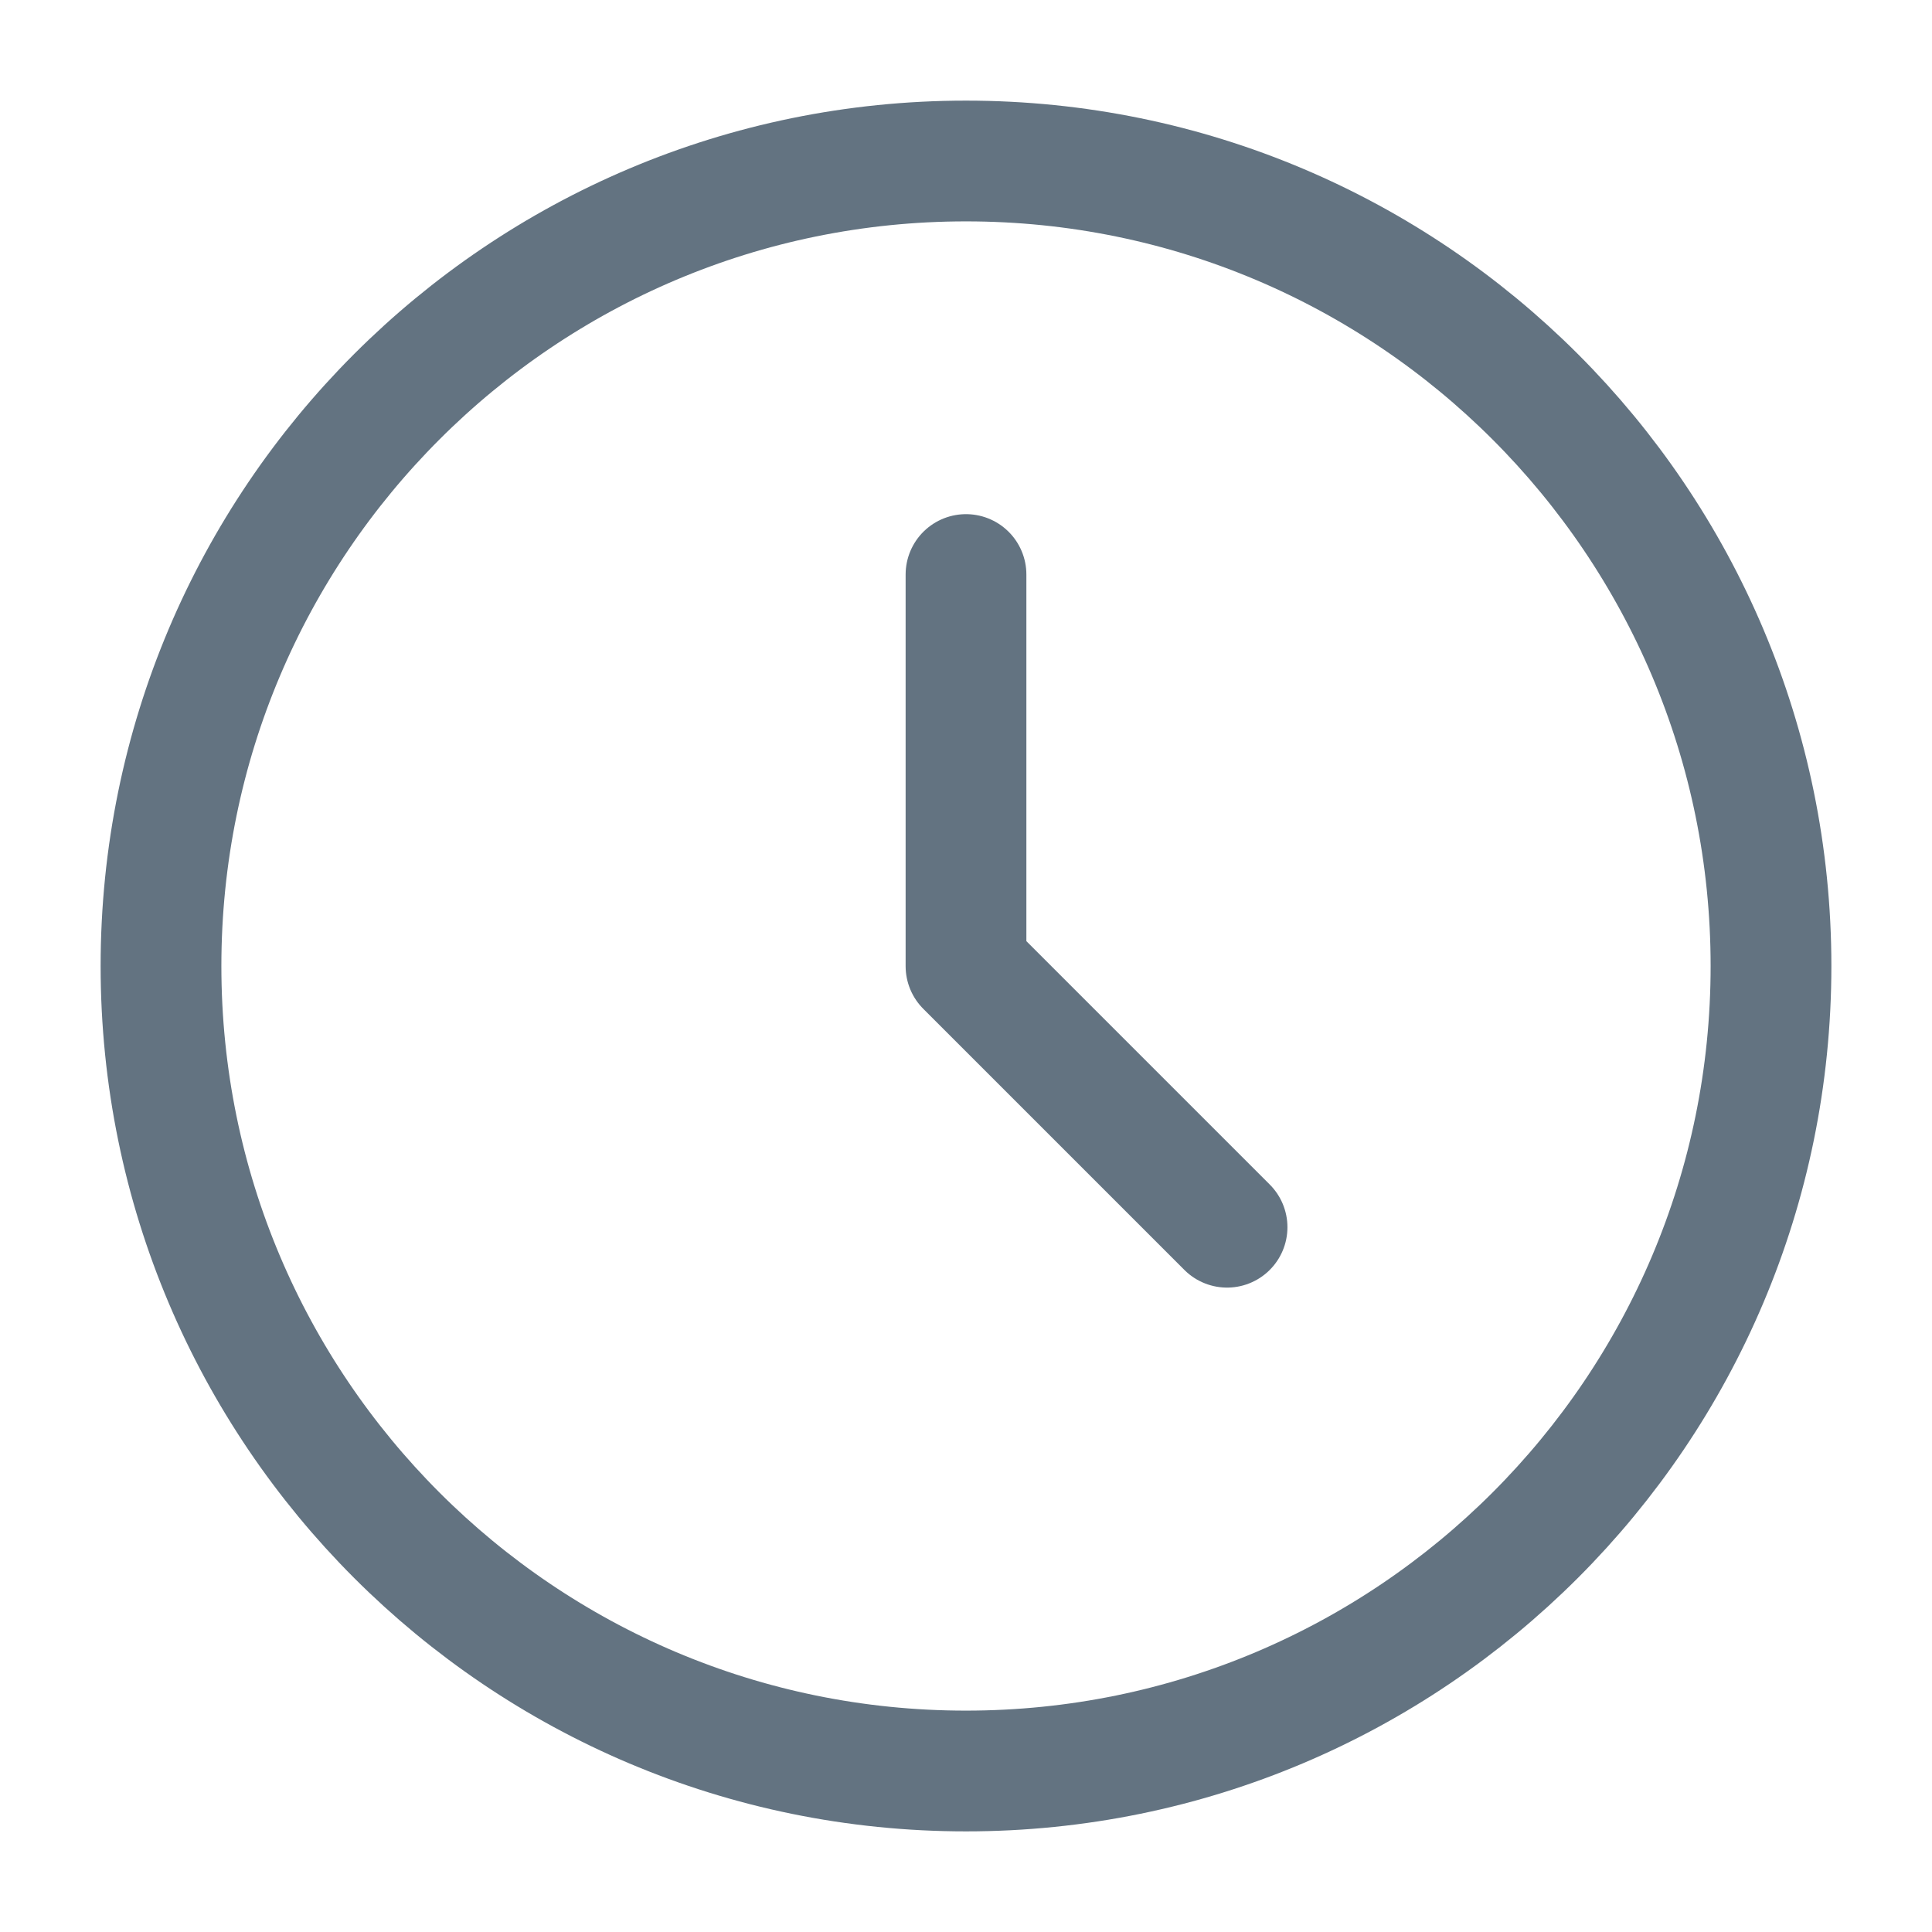
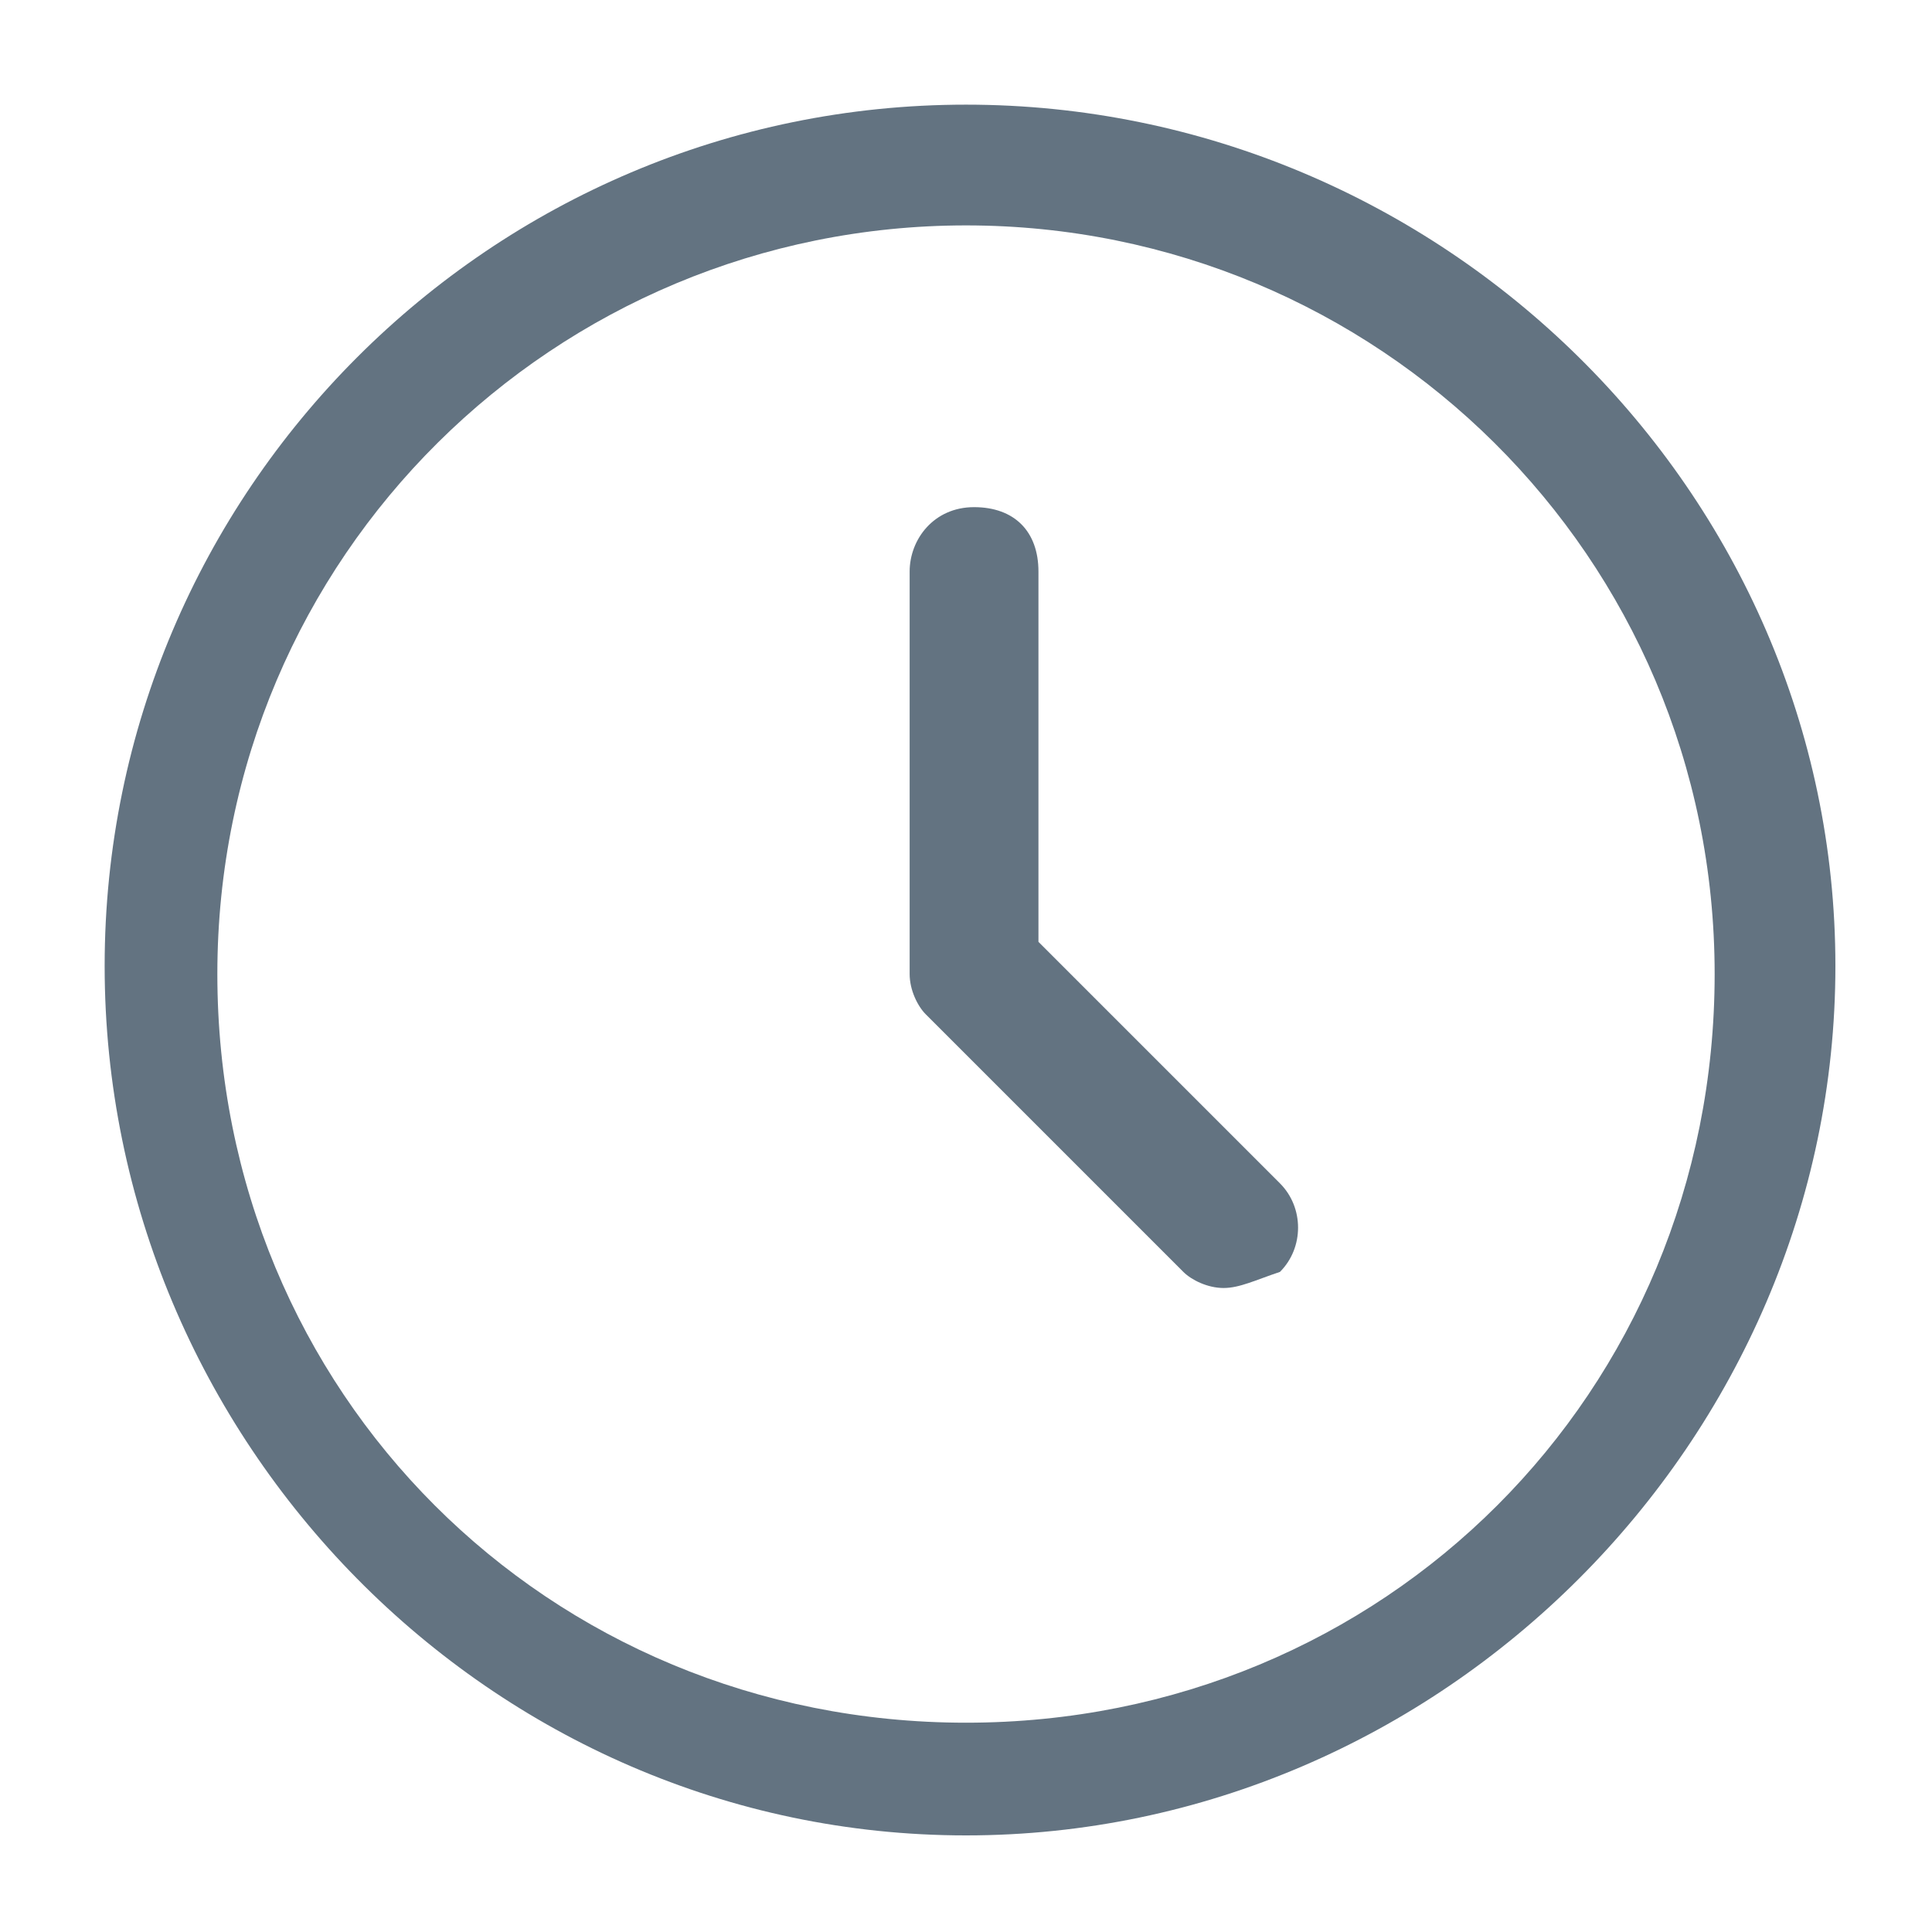
- <svg xmlns="http://www.w3.org/2000/svg" width="24" height="24" viewBox="0 0 24 24" fill="none">
-   <path d="M12 7.137V12.002L15.243 15.245" stroke="#637381" stroke-width="1.5" stroke-linecap="round" stroke-linejoin="round" />
-   <path d="M22 12C22 6.477 17.523 2 12 2C6.477 2 2 6.477 2 12C2 17.523 6.477 22 12 22C17.523 22 22 17.523 22 12Z" stroke="#637381" stroke-width="1.5" />
+ <svg xmlns="http://www.w3.org/2000/svg" version="1.1" id="Layer_1" x="0px" y="0px" viewBox="0 0 24 24" style="enable-background:new 0 0 24 24;" xml:space="preserve">
+   <style type="text/css">
+ 	.st0{fill:#637381;}
+ </style>
+   <g>
+     <path class="st0" d="M15.2,16c-0.2,0-0.4-0.1-0.5-0.2l-3.2-3.2c-0.1-0.1-0.2-0.3-0.2-0.5V7.1c0-0.4,0.3-0.8,0.8-0.8   s0.8,0.3,0.8,0.8v4.6l3,3c0.3,0.3,0.3,0.8,0,1.1C15.6,15.9,15.4,16,15.2,16z" />
+   </g>
+   <g>
+     <path class="st0" d="M12,22.8C6.1,22.8,1.3,17.9,1.3,12S6.1,1.3,12,1.3S22.8,6.1,22.8,12S17.9,22.8,12,22.8z M12,2.8   c-5.1,0-9.3,4.1-9.3,9.3s4.1,9.3,9.3,9.3s9.3-4.1,9.3-9.3S17.1,2.8,12,2.8z" />
+   </g>
</svg>
